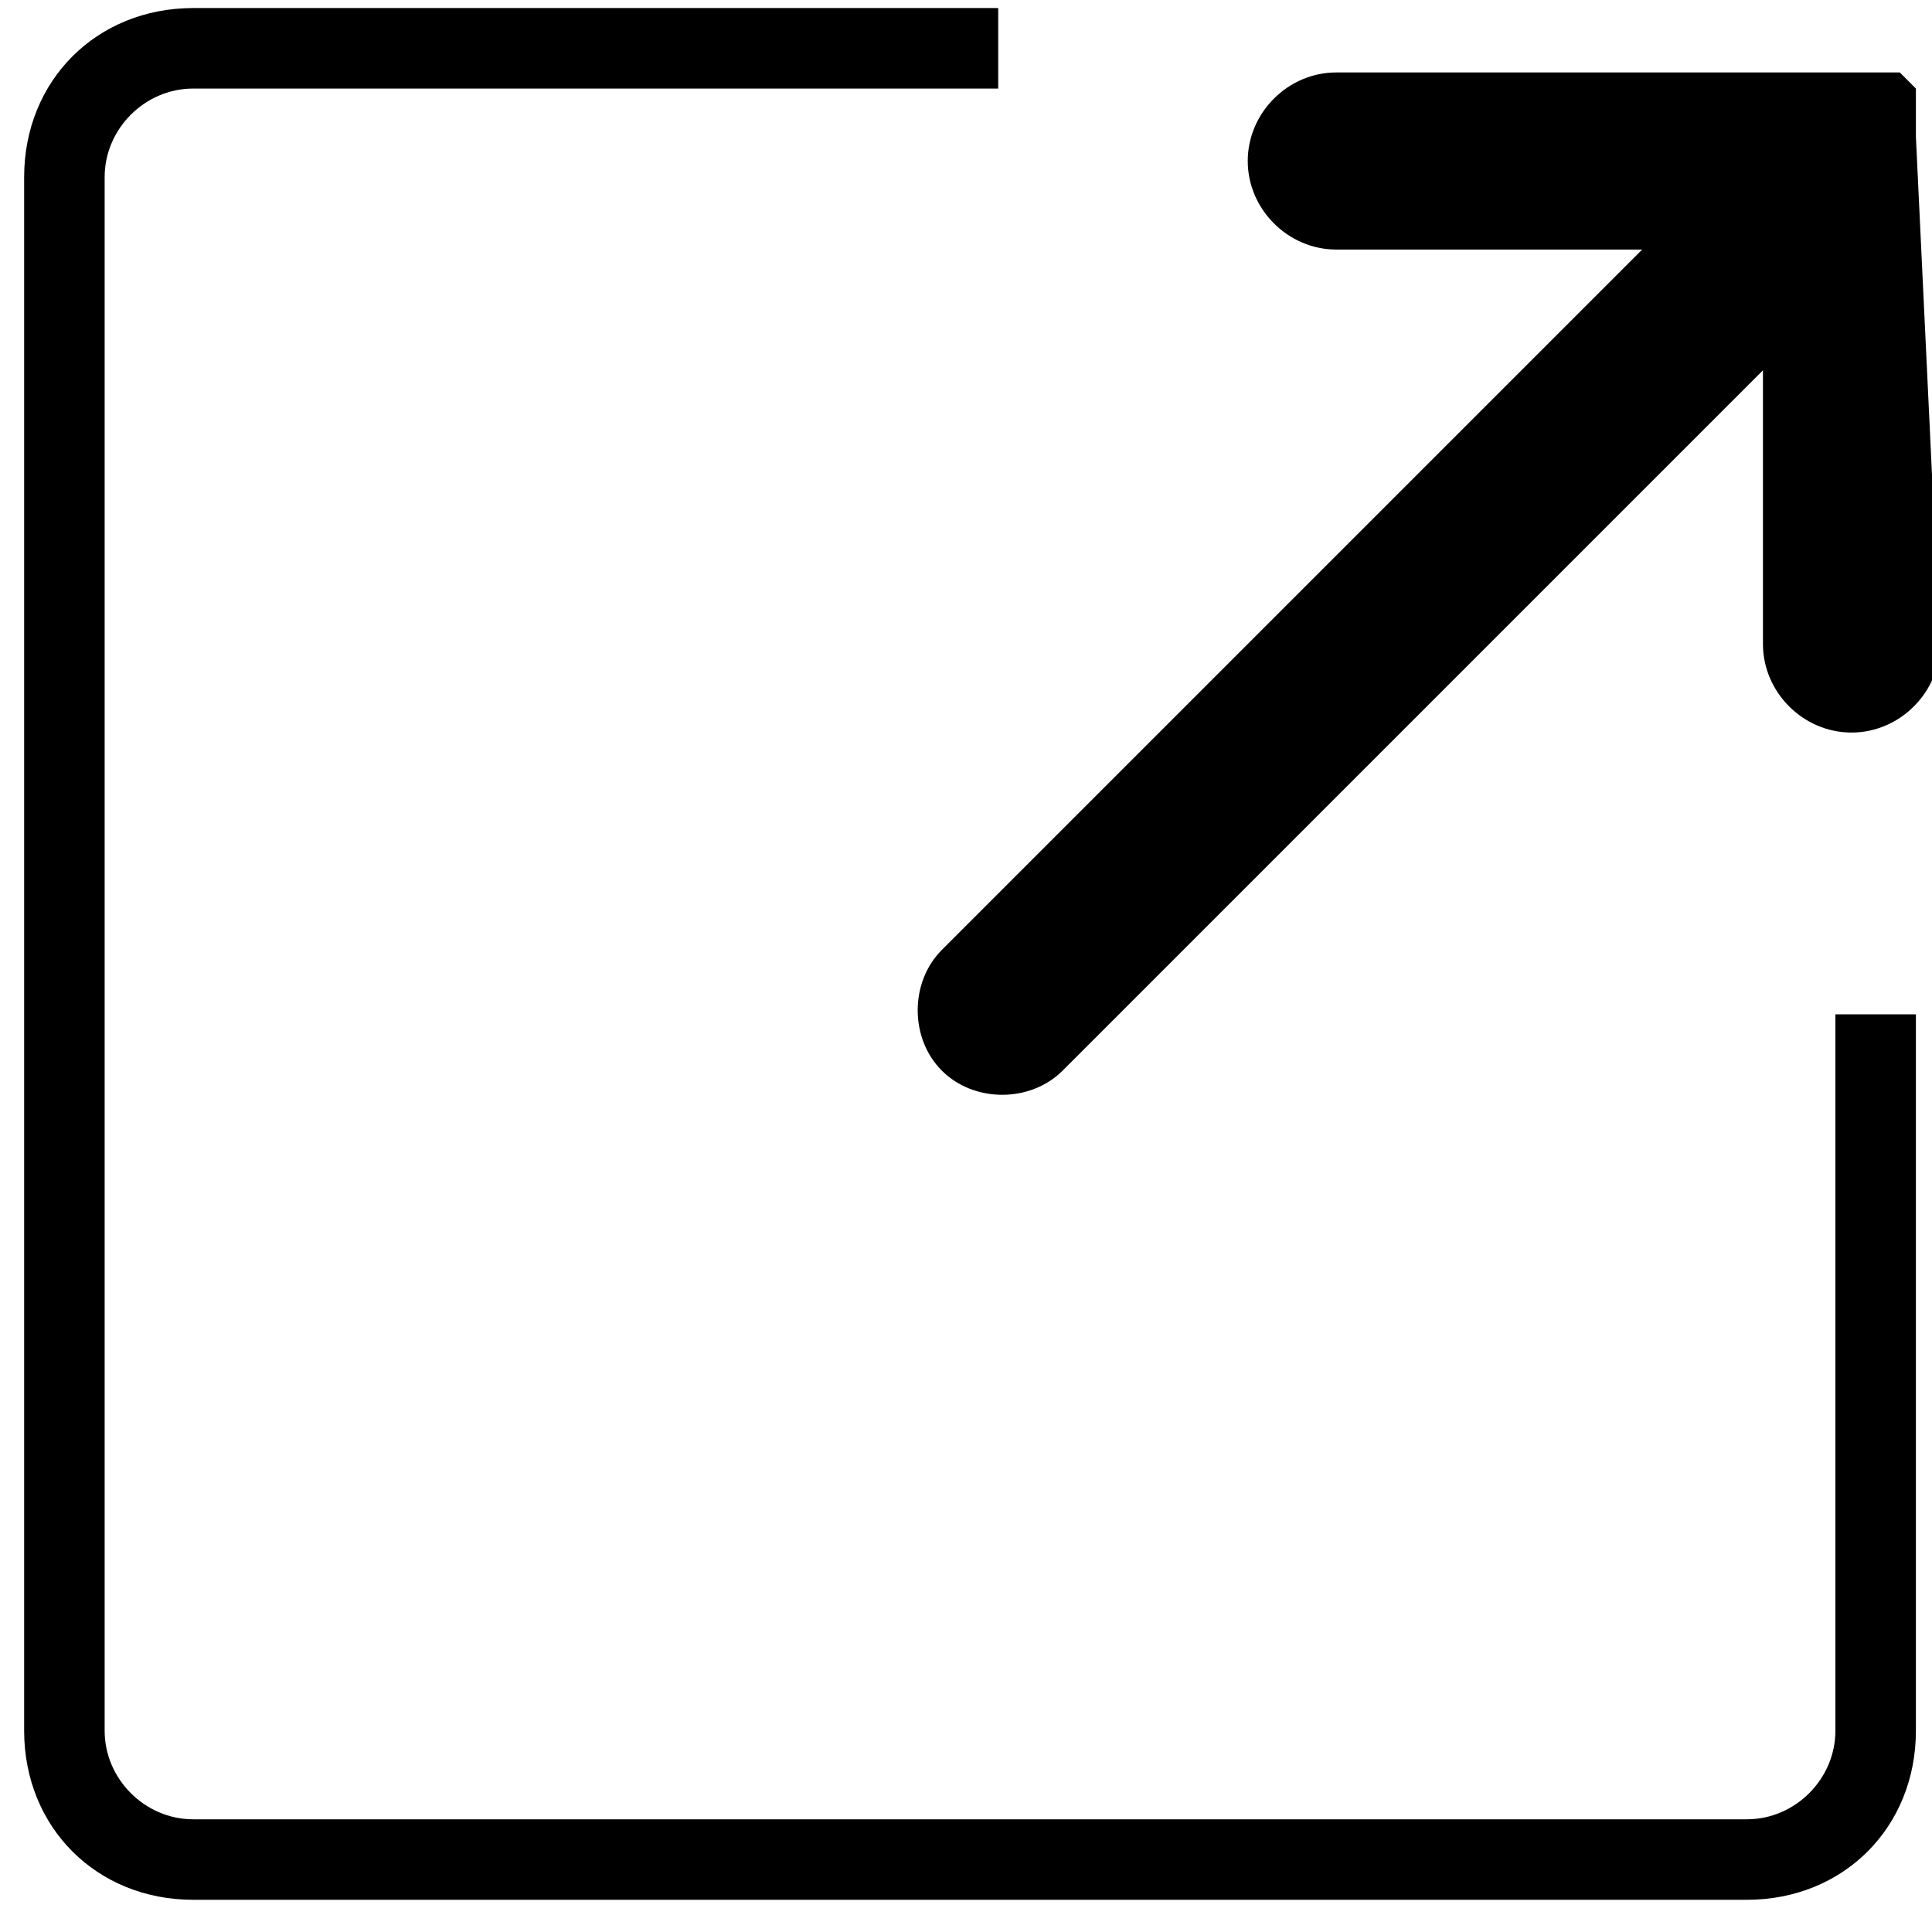
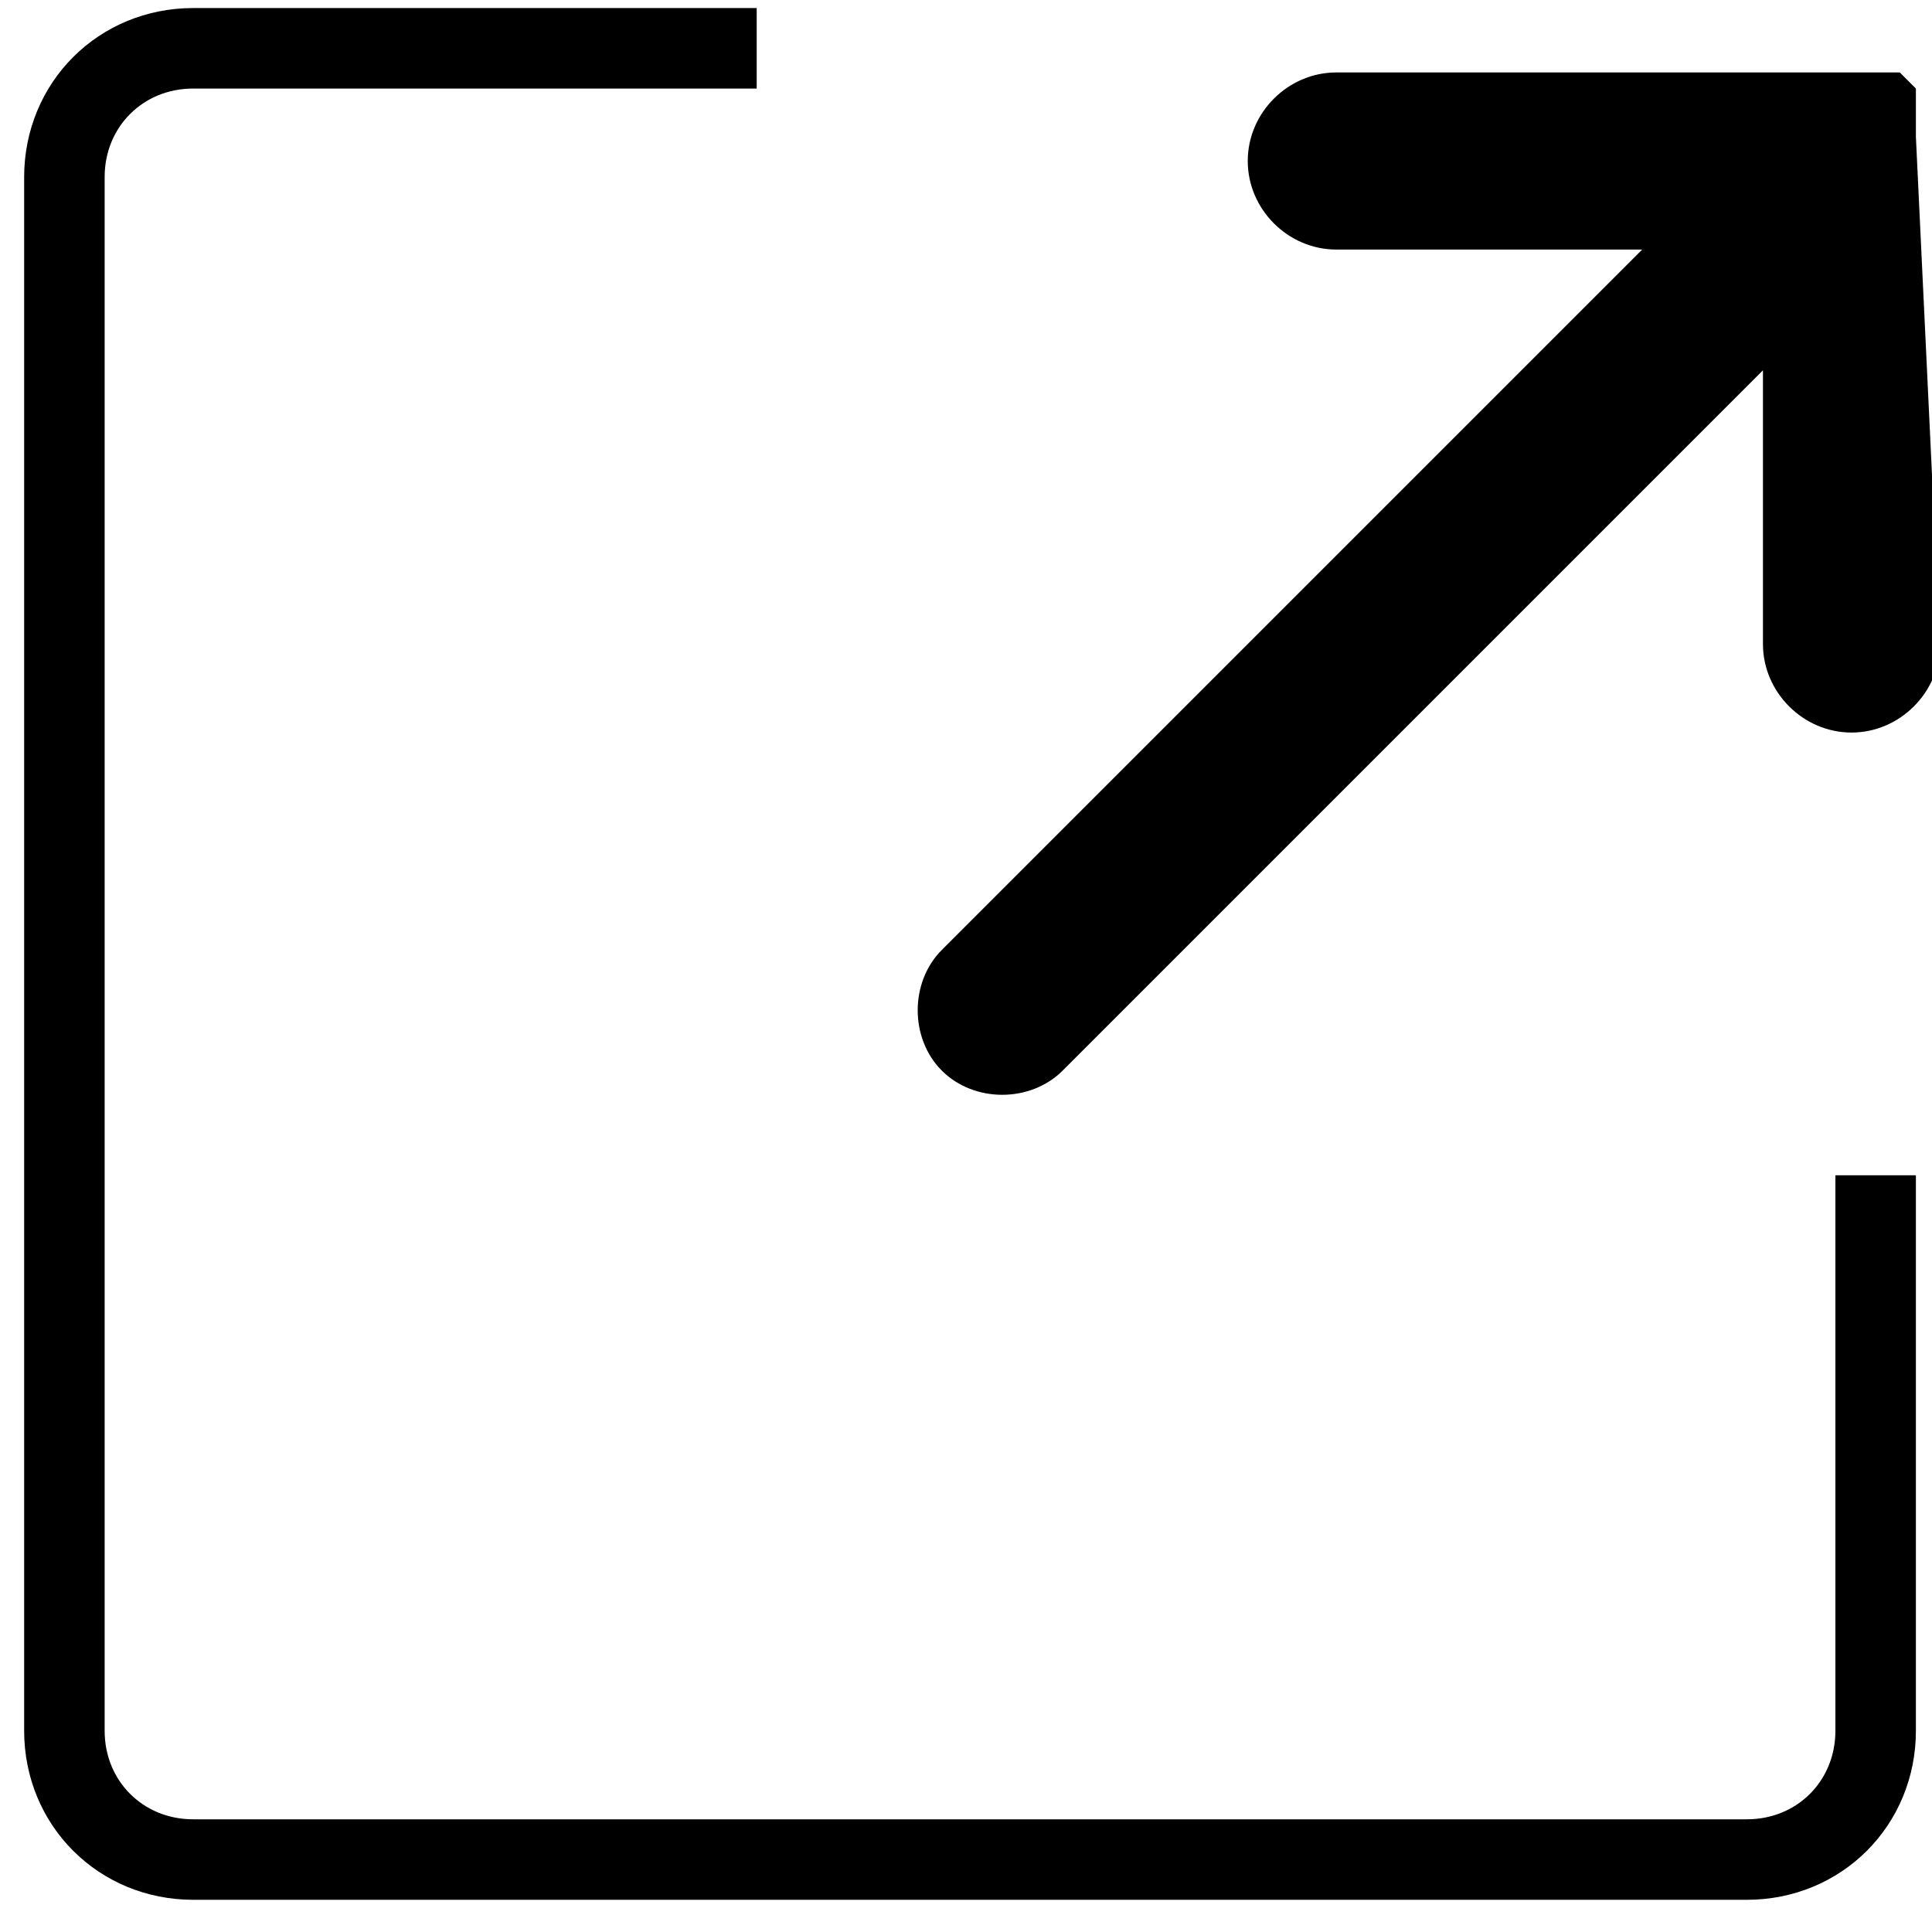
<svg xmlns="http://www.w3.org/2000/svg" version="1.1" id="Layer_1" x="0px" y="0px" viewBox="0 0 24 24" enable-background="new 0 0 24 24" xml:space="preserve">
-   <path d="M23.8,1.7c0-0.1,0-0.1,0-0.2V1.4V1.3V1.2V1.1L23.7,1l0,0l0,0l-0.1-0.1h-0.1h-0.1h-0.1h-0.1c-0.1,0-0.1,0-0.2,0h-6.4  c-0.6,0-1.1,0.5-1.1,1.1s0.5,1.1,1.1,1.1h3.8l-8.7,8.7c-0.4,0.4-0.4,1.1,0,1.5s1.1,0.4,1.5,0l8.7-8.7V8c0,0.6,0.5,1.1,1.1,1.1  s1.1-0.5,1.1-1.1L23.8,1.7L23.8,1.7z" />
-   <g>
-     <path d="M21.7,23.6H2.4c-1.2,0-2.1-0.9-2.1-2.1V2.2c0-1.2,0.9-2.1,2.1-2.1h10v1h-10c-0.6,0-1.1,0.5-1.1,1.1v19.3   c0,0.6,0.5,1.1,1.1,1.1h19.3c0.6,0,1.1-0.5,1.1-1.1v-8.9h1v8.9C23.8,22.7,22.9,23.6,21.7,23.6z" />
-   </g>
+   <path d="M23.8,1.7c0-0.1,0-0.1,0-0.2c0,0,0-0.1,0-0.1c0,0,0-0.1,0-0.1c0,0,0-0.1,0-0.1c0,0,0-0.1,0-0.1c0,0-0.1-0.1-0.1-0.1  c0,0,0,0,0,0c0,0,0,0,0,0c0,0-0.1-0.1-0.1-0.1c0,0-0.1,0-0.1,0c0,0-0.1,0-0.1,0c0,0-0.1,0-0.1,0c0,0-0.1,0-0.1,0c-0.1,0-0.1,0-0.2,0  h-6.4c-0.6,0-1.1,0.5-1.1,1.1s0.5,1.1,1.1,1.1h3.8l-8.7,8.7c-0.4,0.4-0.4,1.1,0,1.5c0.4,0.4,1.1,0.4,1.5,0l8.7-8.7V8  c0,0.6,0.5,1.1,1.1,1.1s1.1-0.5,1.1-1.1L23.8,1.7C23.8,1.7,23.8,1.7,23.8,1.7z" />
+   <path fill="none" stroke="#000000" stroke-miterlimit="10" d="M9.4,0.6c-3.3,0-7,0-7,0c-0.9,0-1.6,0.7-1.6,1.6v19.3  c0,0.9,0.7,1.6,1.6,1.6h19.3c0.9,0,1.6-0.7,1.6-1.6v-6.9" />
</svg>
